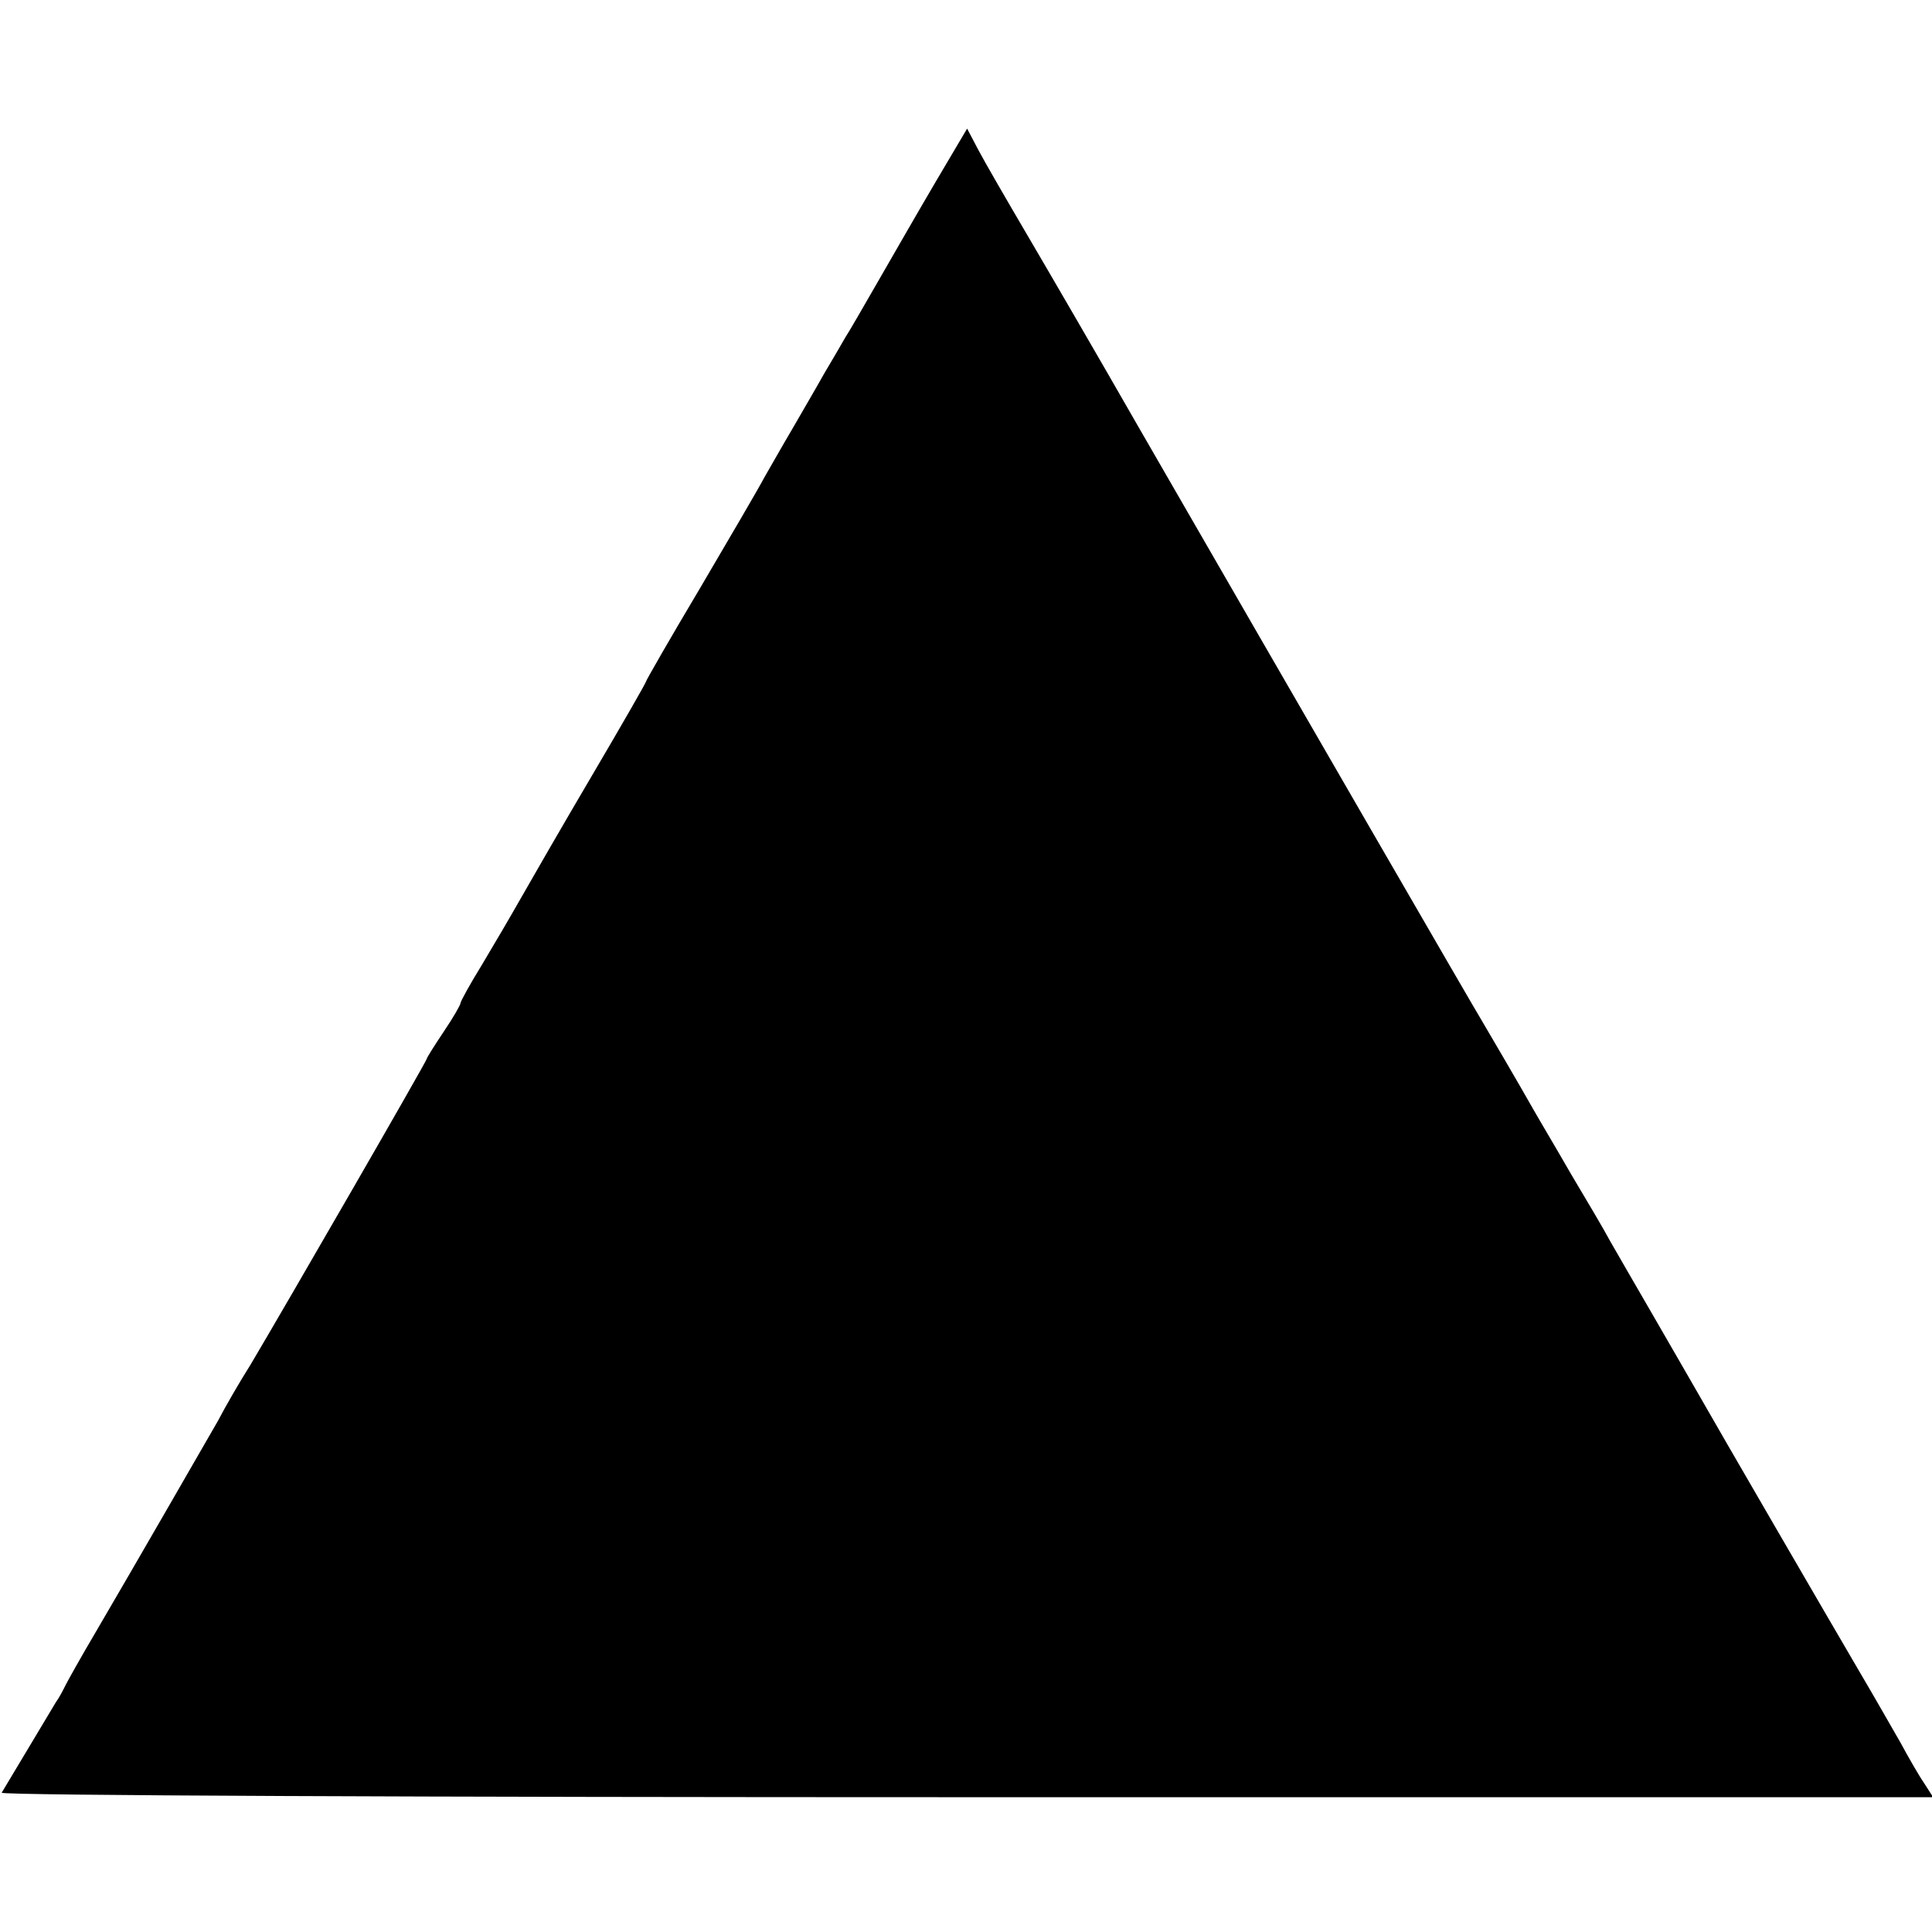
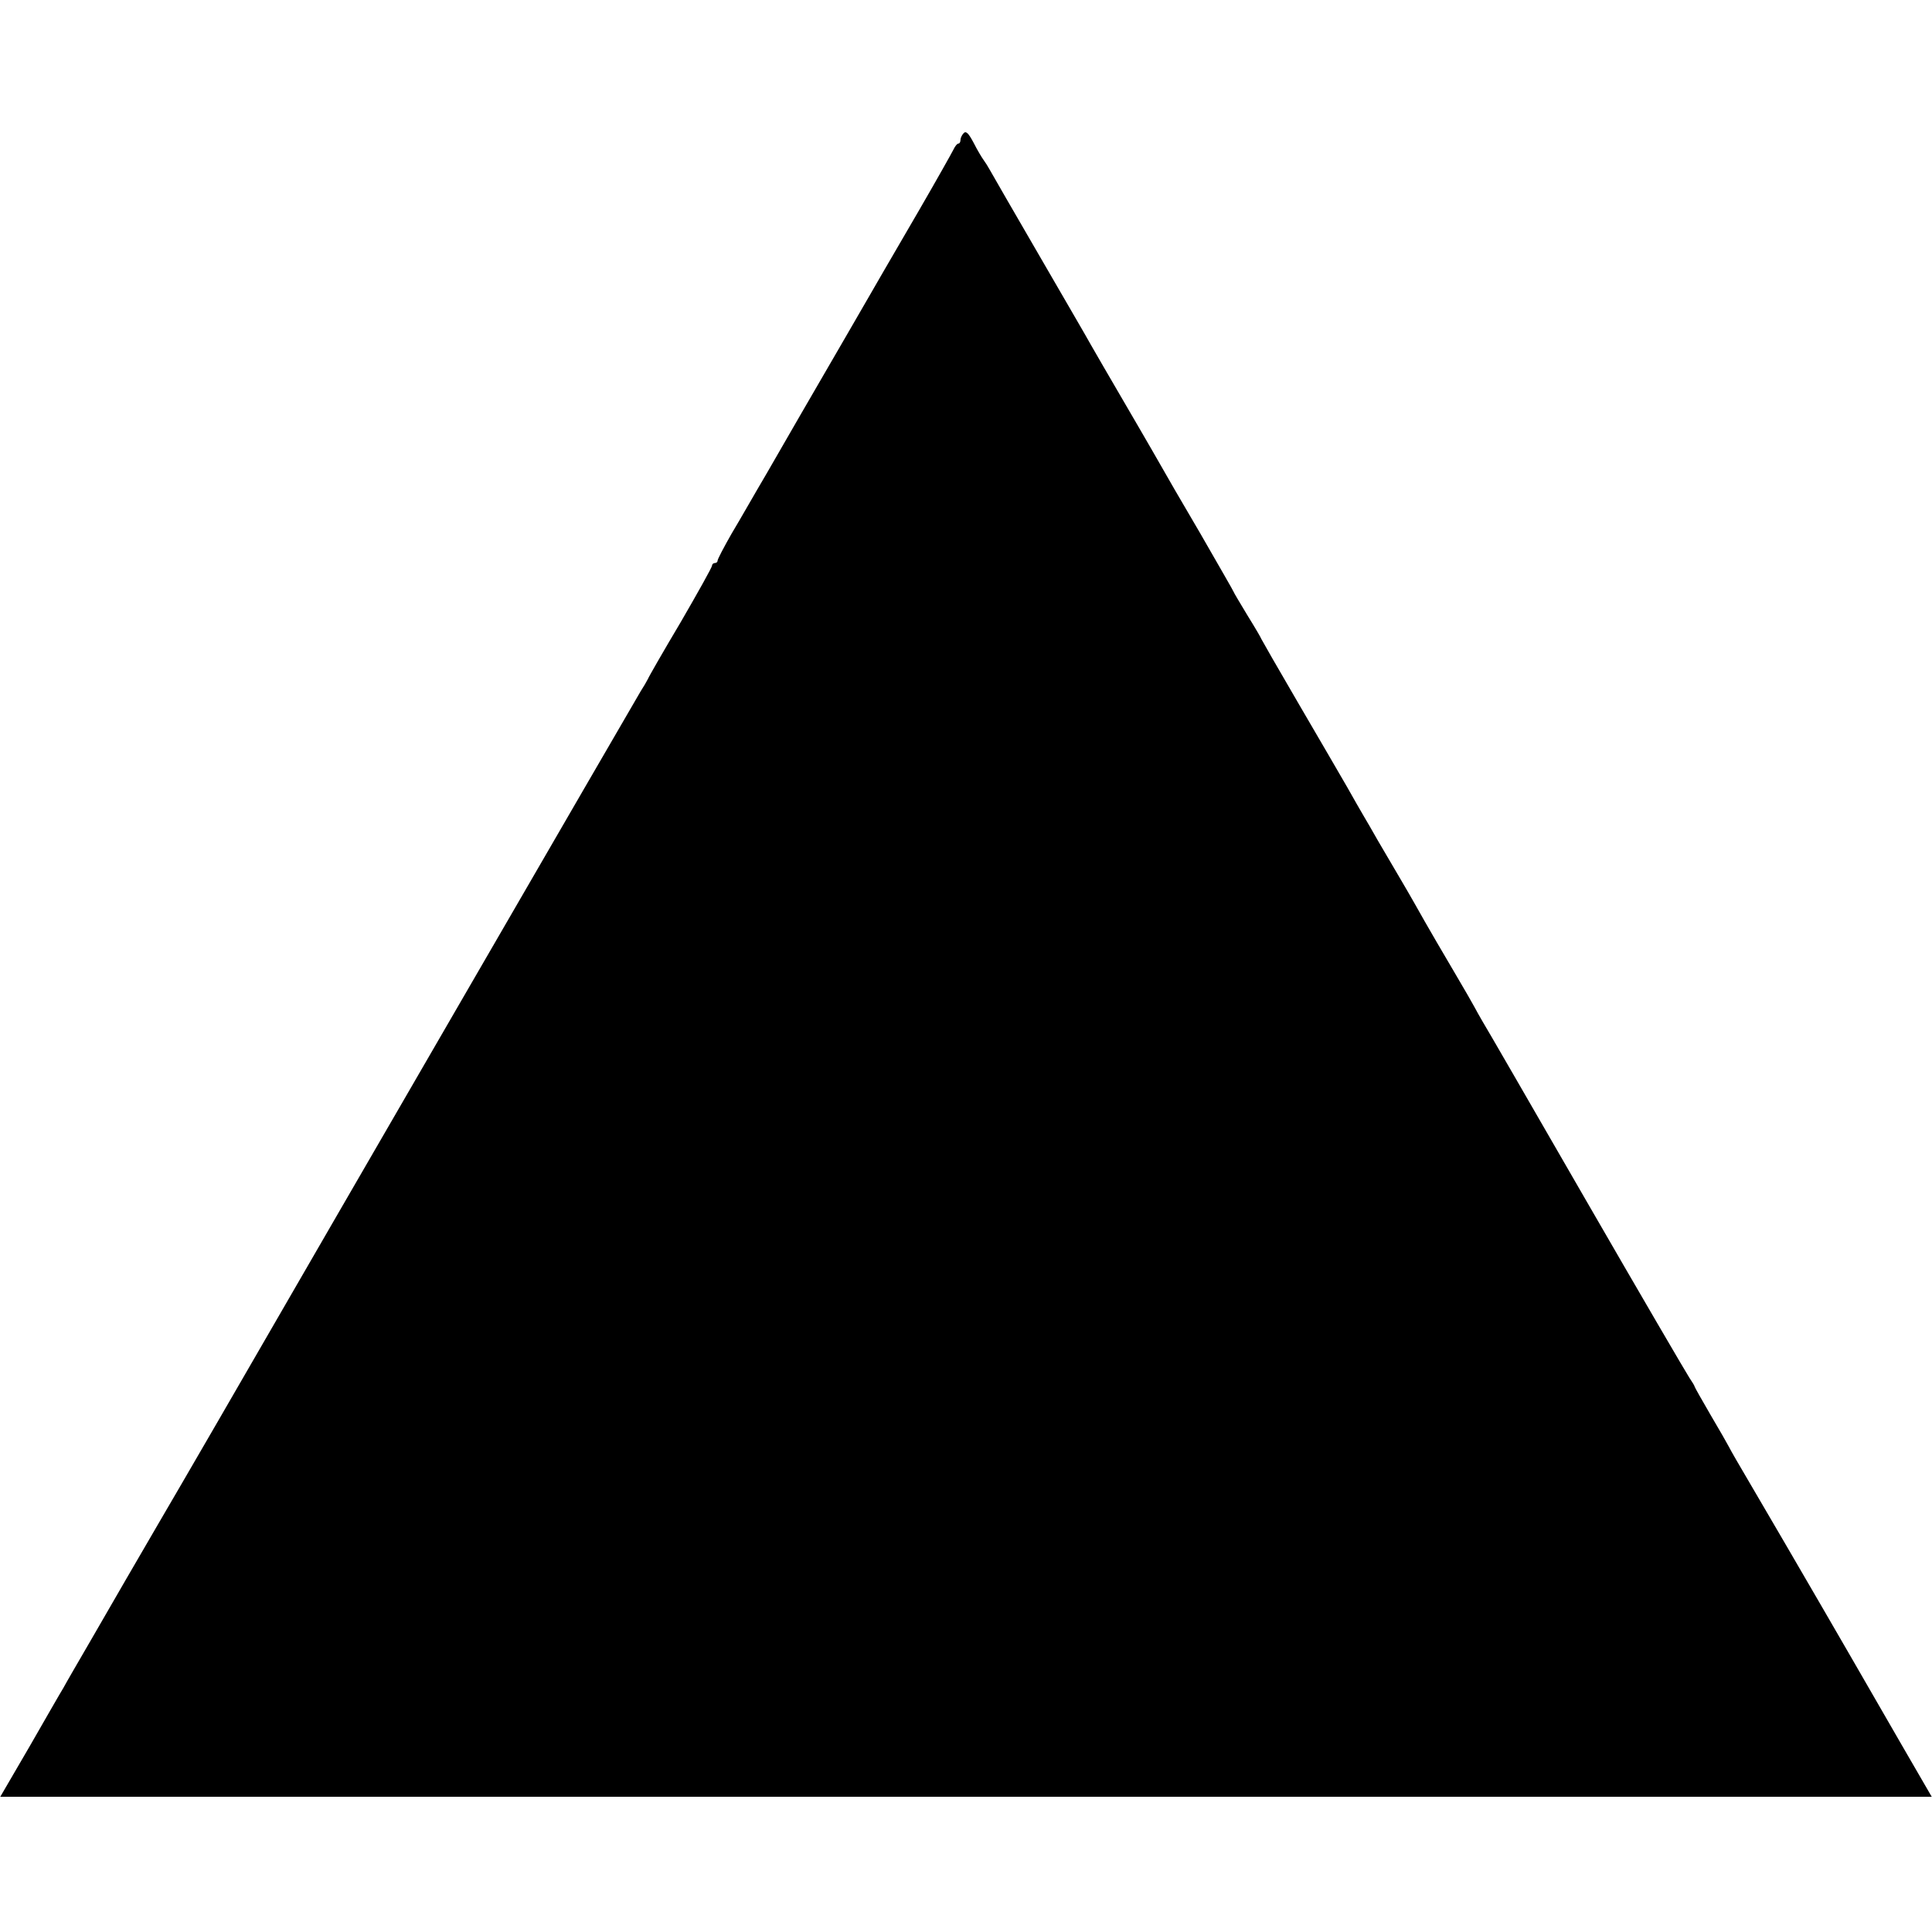
- <svg xmlns="http://www.w3.org/2000/svg" version="1.0" width="344pt" height="344pt" viewBox="0 0 344 344" preserveAspectRatio="xMidYMid meet">
-   <g transform="translate(0,344) scale(0.1,-0.1)" fill="#000000" stroke="none">
-     <path d="M1667 3118 c-30 -51 -76 -131 -103 -178 -27 -47 -53 -92 -59 -101 -5 -9 -22 -38 -38 -65 -15 -27 -41 -71 -57 -99 -16 -27 -38 -66 -49 -85 -10 -19 -62 -108 -115 -198 -53 -89 -96 -164 -96 -166 0 -2 -43 -77 -96 -167 -53 -90 -110 -189 -127 -219 -17 -30 -48 -83 -69 -118 -21 -34 -38 -65 -38 -68 0 -3 -13 -26 -30 -51 -16 -24 -30 -46 -30 -48 0 -4 -251 -439 -314 -545 -19 -30 -45 -75 -58 -100 -30 -52 -149 -259 -217 -375 -26 -44 -50 -87 -54 -95 -4 -8 -11 -22 -17 -30 -7 -12 -63 -105 -97 -162 -2 -5 771 -8 1718 -8 l1721 0 -16 25 c-9 13 -28 46 -42 72 -15 26 -48 84 -74 128 -44 75 -252 433 -290 500 -10 17 -43 75 -75 130 -32 55 -67 116 -78 135 -10 19 -42 73 -70 120 -27 47 -58 99 -67 115 -26 46 -80 138 -90 155 -9 14 -323 557 -613 1060 -71 124 -160 277 -197 340 -37 63 -77 132 -88 153 l-20 38 -55 -93z" />
+ <svg xmlns="http://www.w3.org/2000/svg" version="1.0" width="700pt" height="700pt" viewBox="0 0 700 700" preserveAspectRatio="xMidYMid meet">
+   <g transform="translate(0,700) scale(0.1,-0.1)" fill="#000000" stroke="none">
+     <path d="M3492 6518 c-7 -7 -12 -18 -12 -25 0 -7 -3 -13 -7 -13 -5 0 -13 -10 -19 -23 -6 -12 -61 -110 -123 -217 -62 -107 -122 -210 -132 -227 -10 -18 -69 -119 -130 -225 -149 -257 -202 -348 -291 -503 -42 -71 -98 -170 -127 -218 -28 -49 -51 -93 -51 -98 0 -5 -4 -9 -10 -9 -5 0 -10 -4 -10 -9 0 -6 -51 -97 -113 -204 -63 -106 -117 -200 -120 -208 -4 -8 -15 -27 -26 -44 -17 -28 -1253 -2162 -1338 -2310 -47 -82 -347 -600 -403 -695 -69 -118 -176 -303 -255 -440 -43 -74 -86 -148 -95 -165 -10 -16 -65 -112 -123 -213 l-106 -182 3499 0 3499 0 -106 183 c-58 100 -139 241 -180 312 -114 198 -398 685 -422 725 -11 19 -24 42 -28 50 -4 8 -33 59 -65 113 -32 55 -58 101 -58 103 0 3 -9 17 -19 32 -10 15 -179 304 -374 642 -195 338 -364 631 -376 650 -11 19 -24 42 -28 50 -4 8 -39 69 -78 135 -39 66 -85 145 -102 175 -17 30 -54 96 -83 145 -29 50 -69 117 -88 150 -19 33 -42 74 -52 90 -10 17 -37 64 -60 105 -24 41 -103 178 -177 304 -73 125 -133 230 -133 231 0 2 -22 40 -50 85 -27 45 -50 83 -50 85 0 2 -55 97 -121 212 -67 114 -132 226 -144 248 -13 22 -46 81 -75 130 -129 221 -164 282 -180 310 -9 17 -93 161 -185 320 -93 160 -173 299 -179 310 -6 11 -16 27 -22 35 -6 8 -23 36 -36 62 -19 36 -28 44 -36 36z" />
  </g>
</svg>
